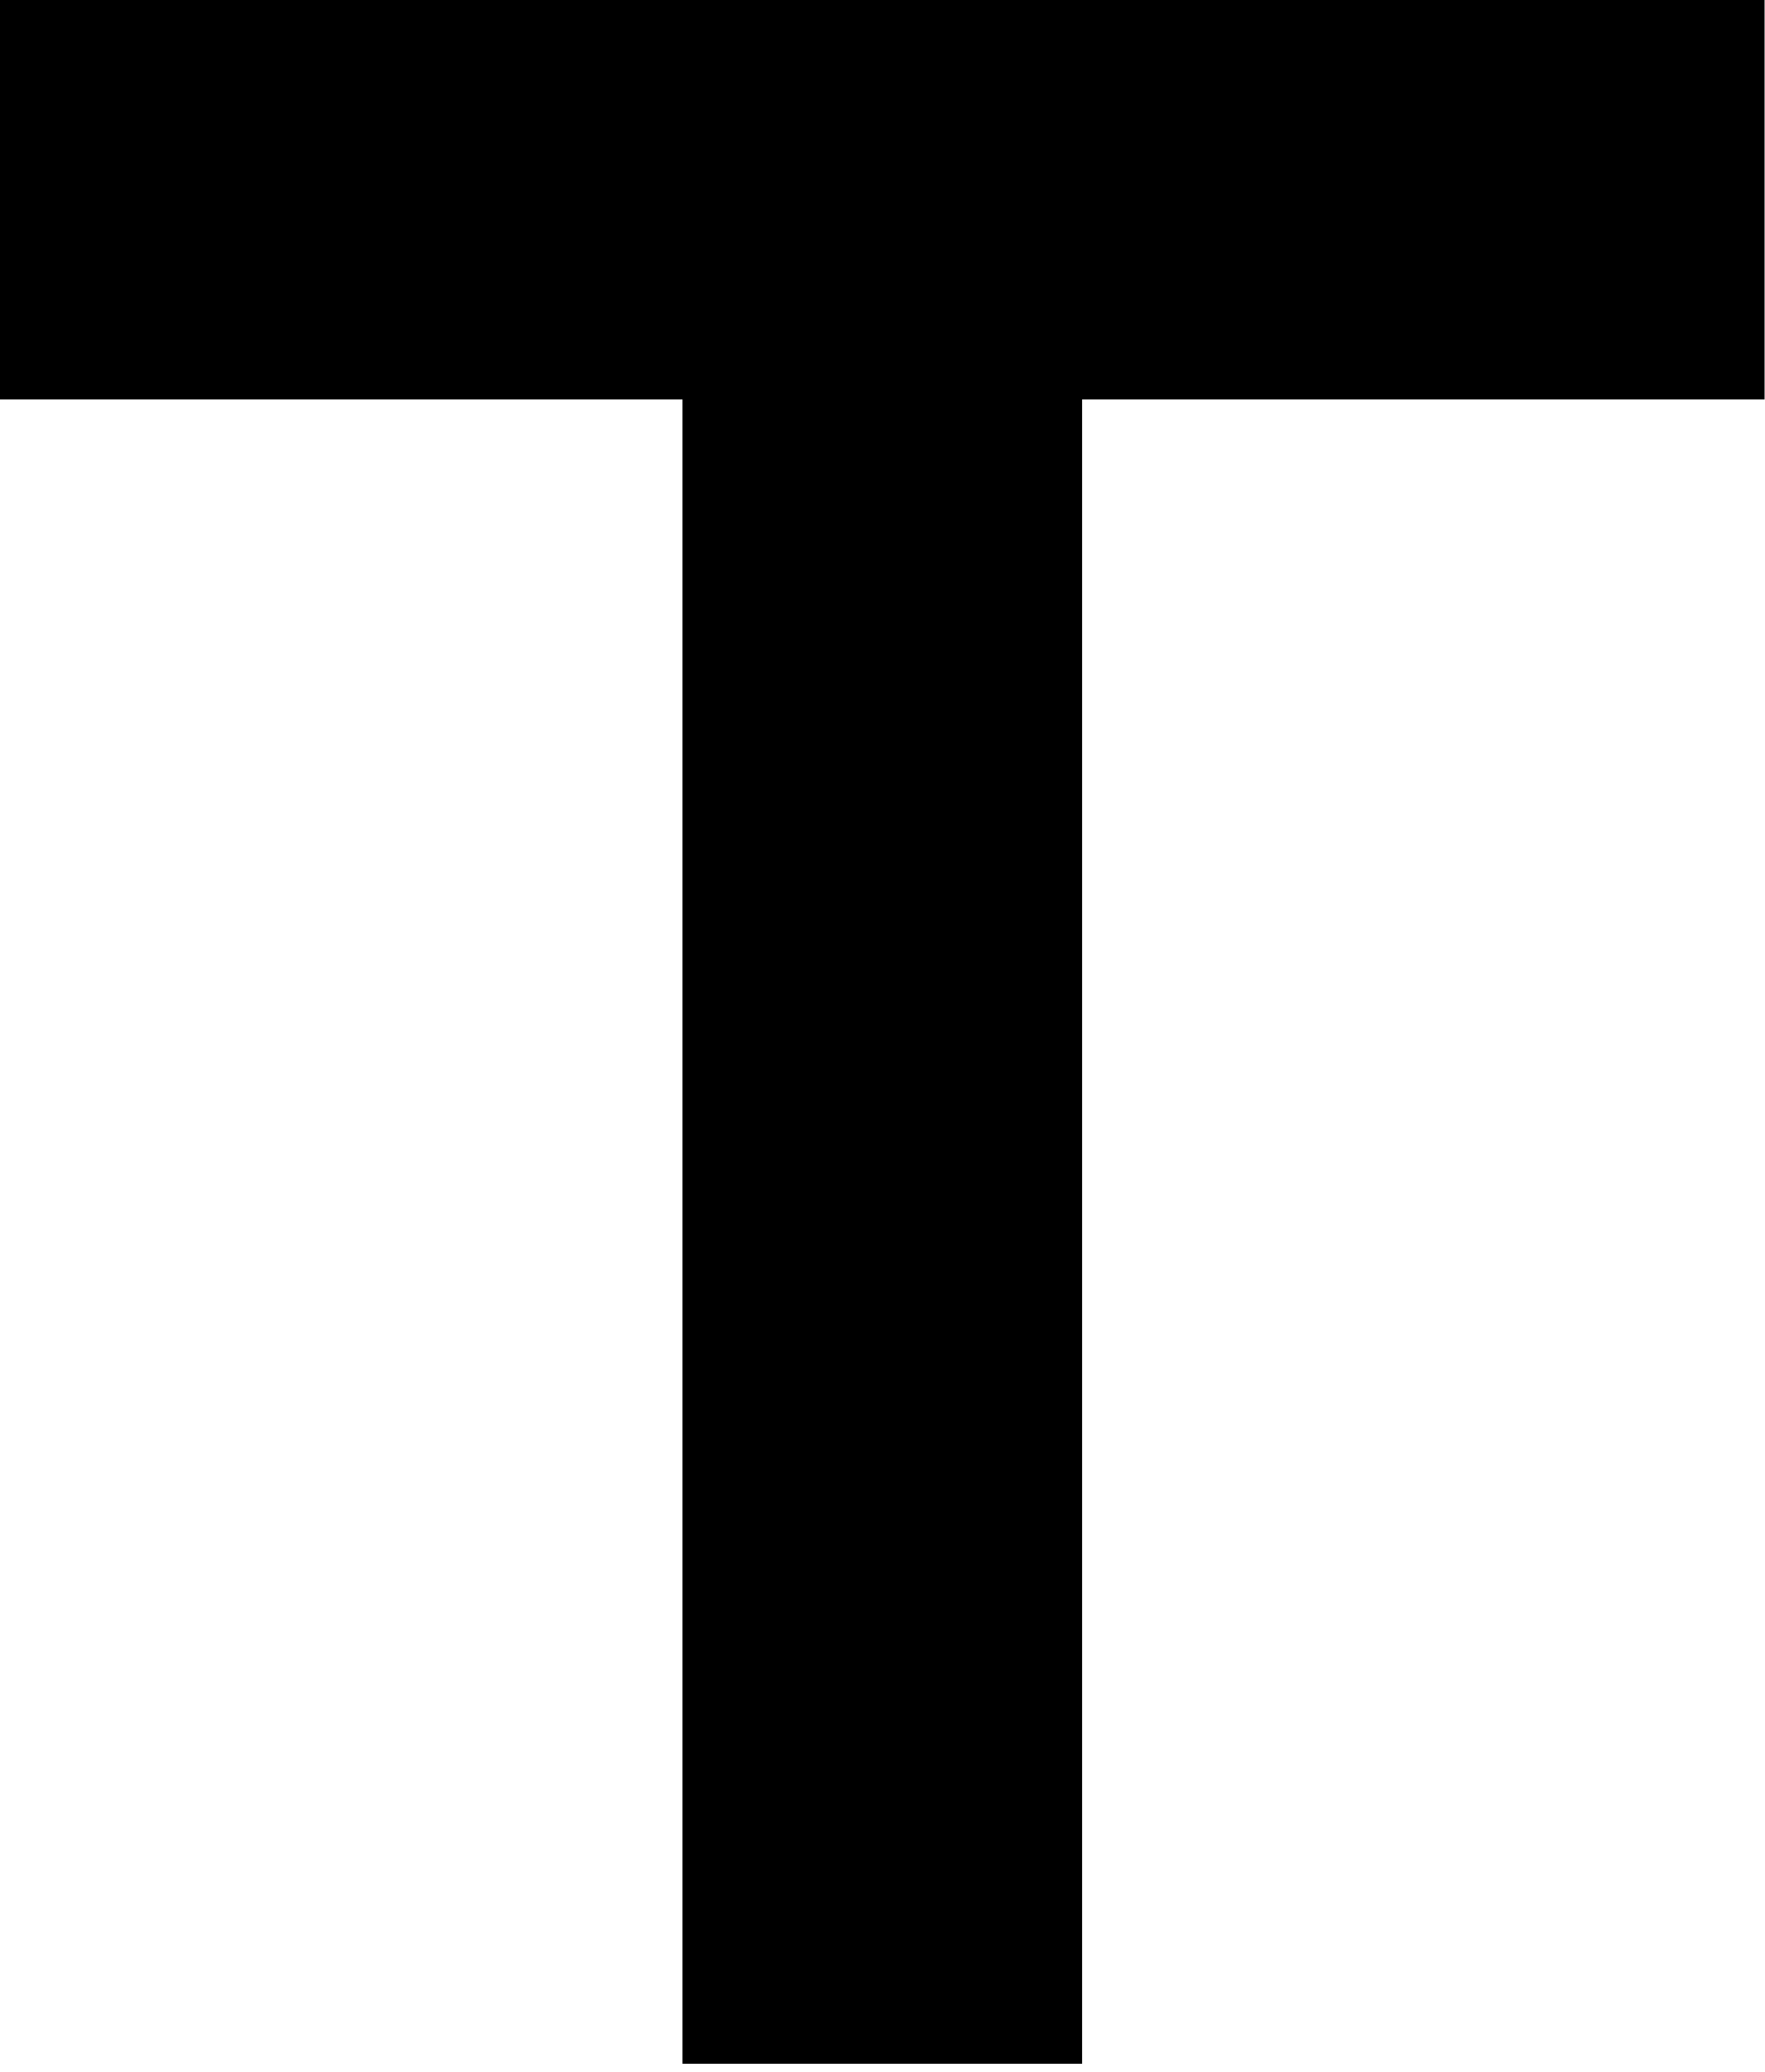
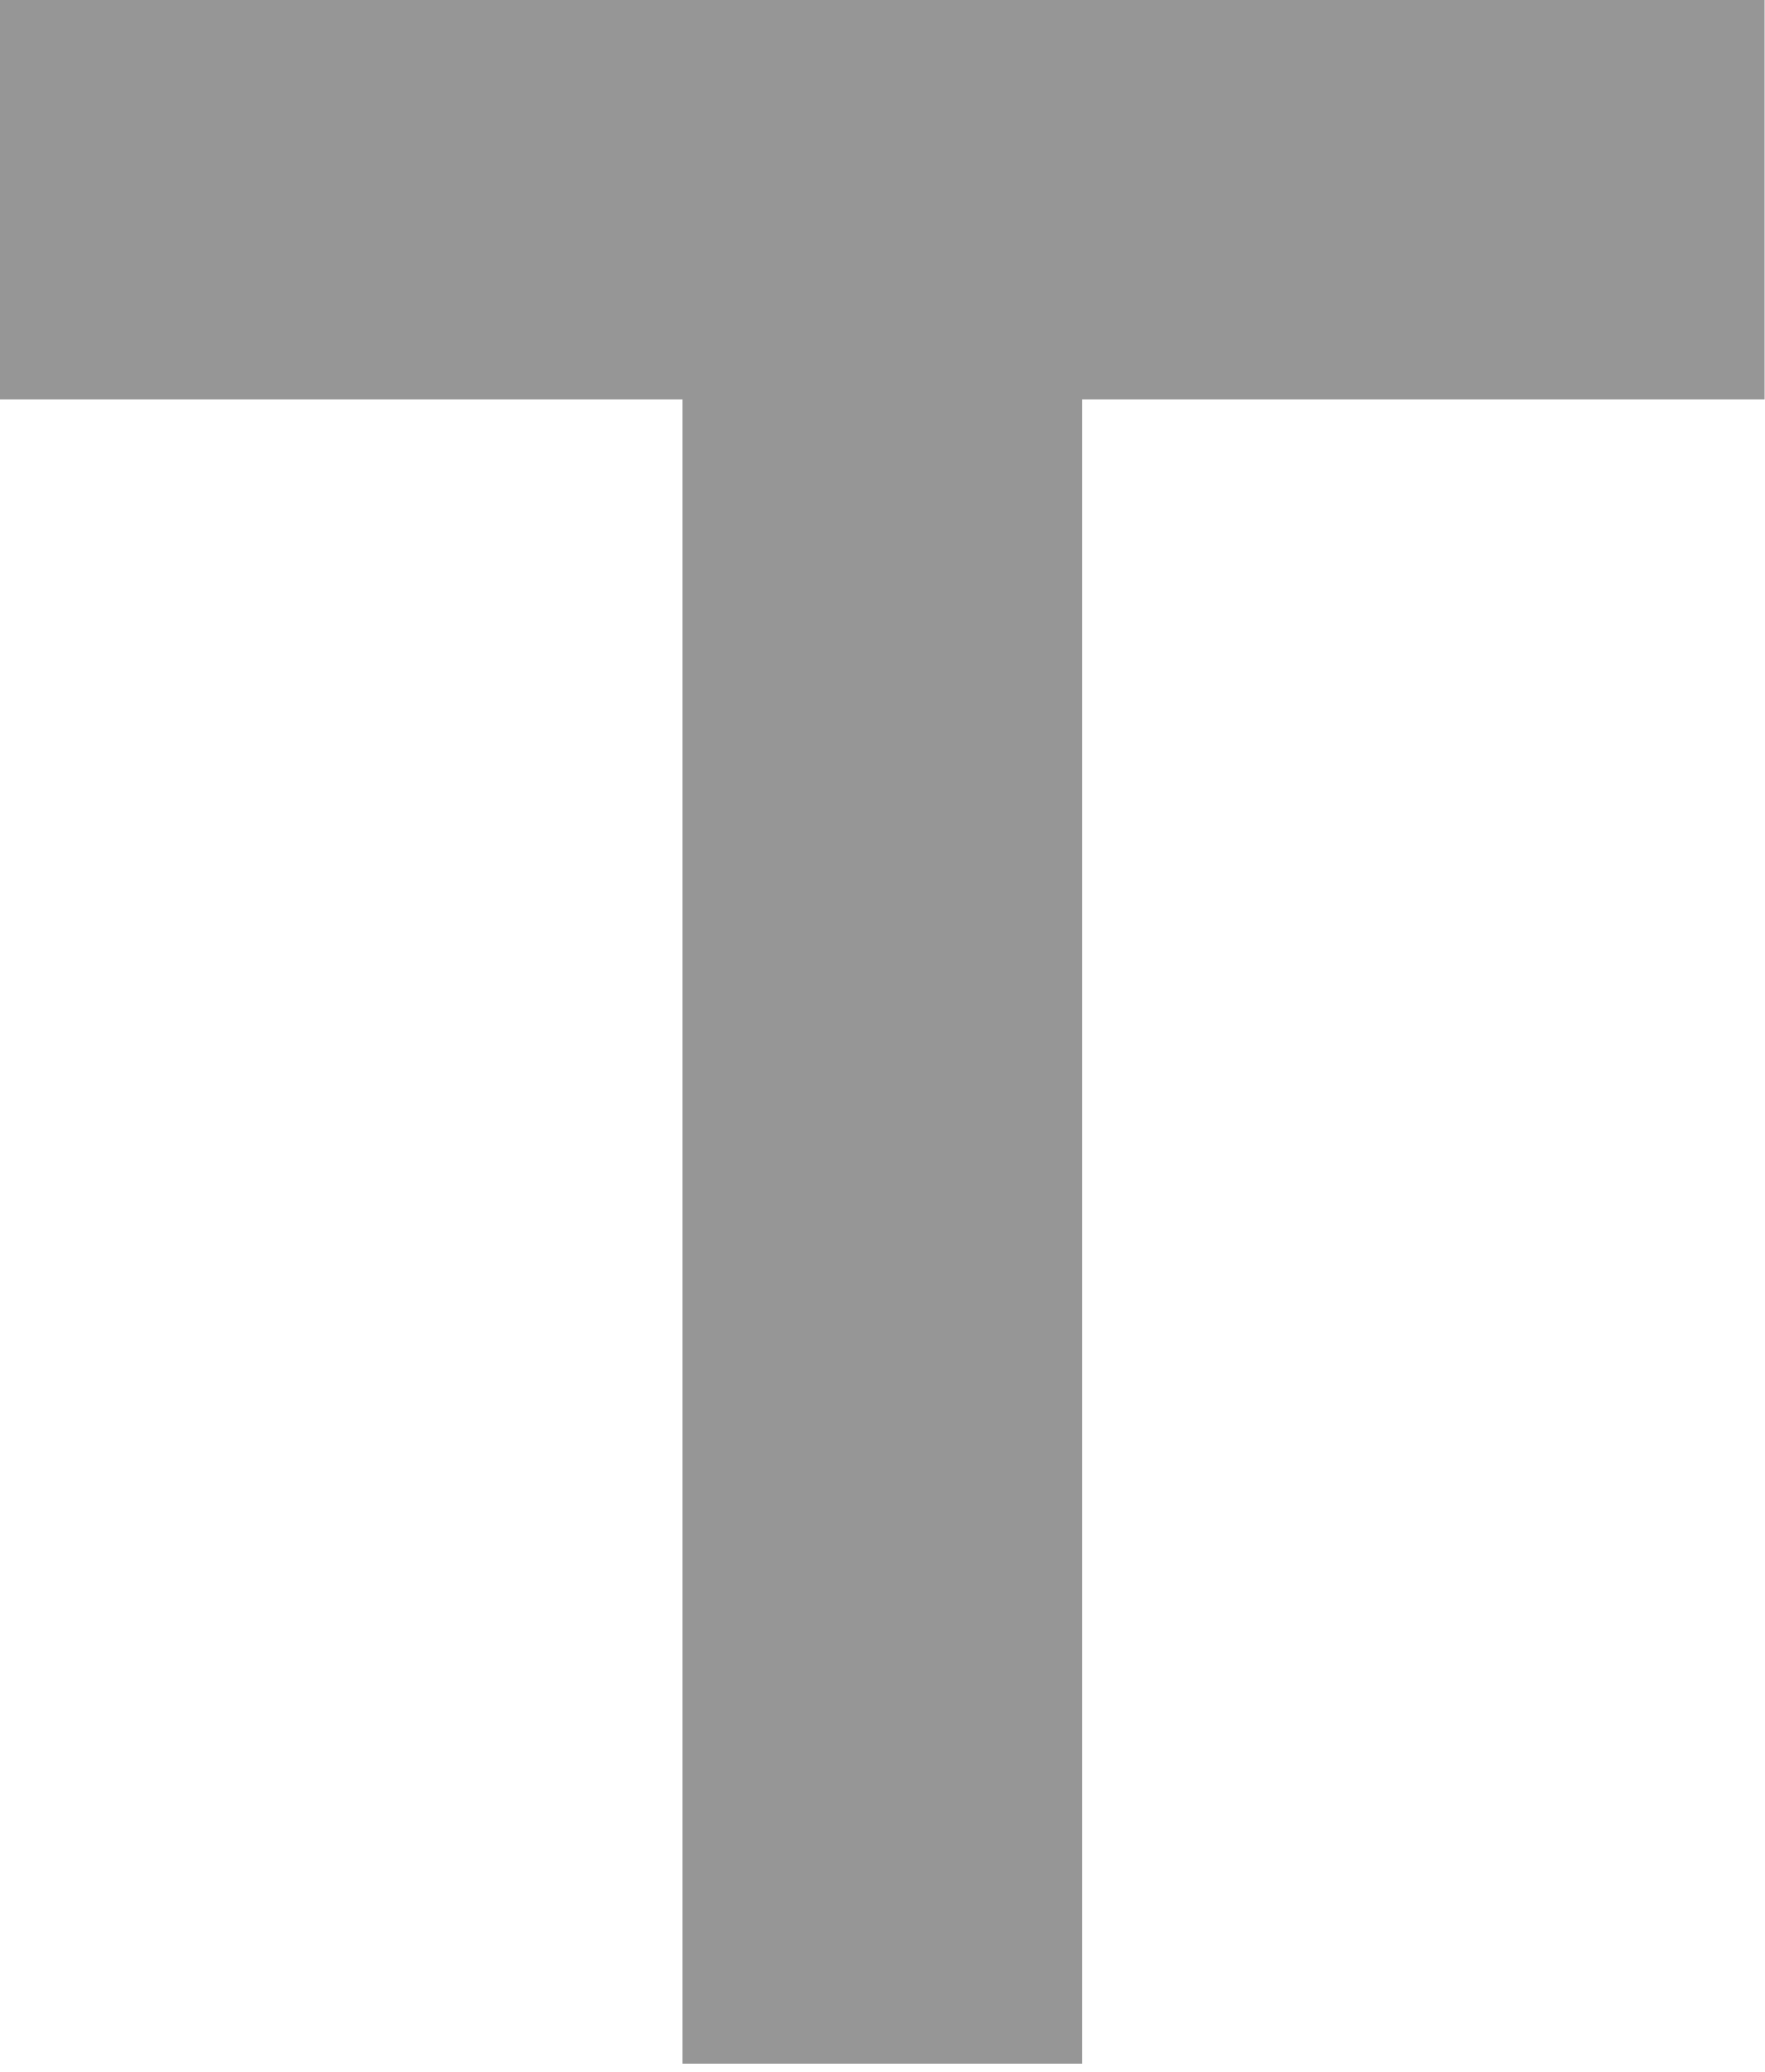
<svg xmlns="http://www.w3.org/2000/svg" version="1.1" id="Lager_1" x="0px" y="0px" viewBox="0 0 21.2 24.9" style="enable-background:new 0 0 21.2 24.9;" xml:space="preserve">
-   <path id="rect8536" d="M0,0v4.8h8.2v20H13v-20h8.2V0H0z" />
+   <style type="text/css">
+ 	.st0{fill:#969696;}
+ </style>
+   <path id="rect8536" class="st0" d="M0,0v4.8h8.2v20H13v-20h8.2V0H0z" />
</svg>
